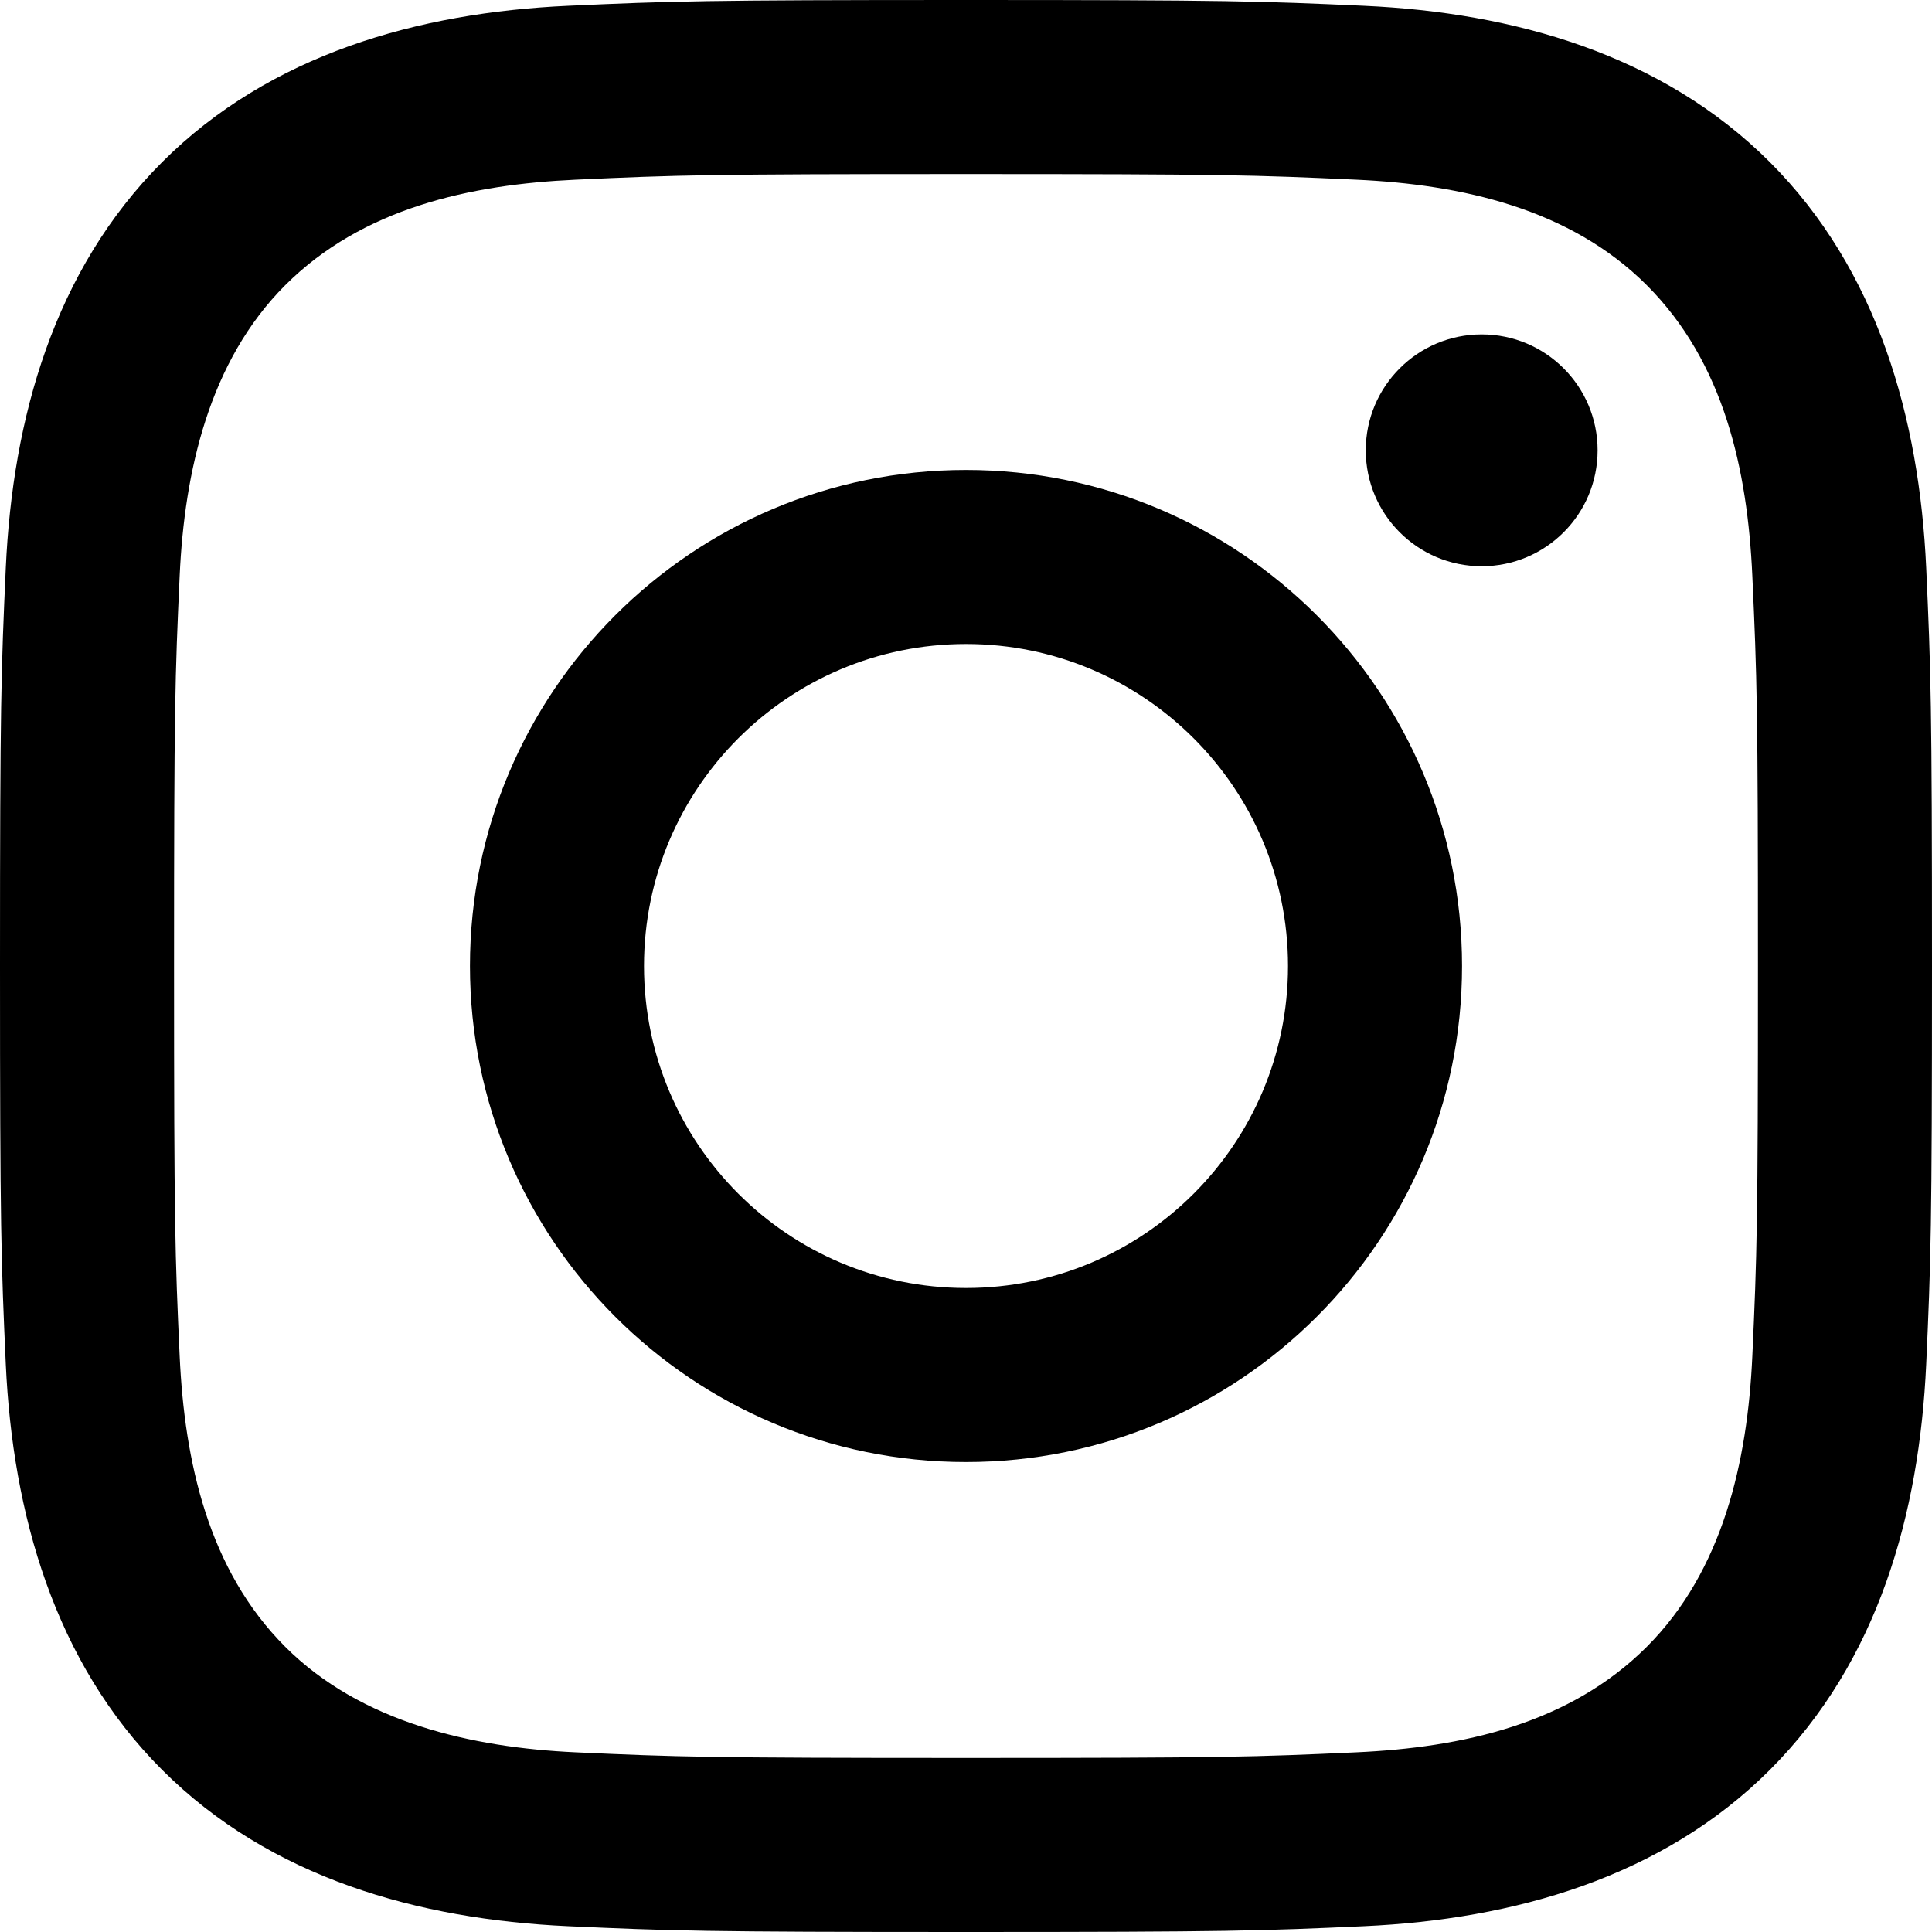
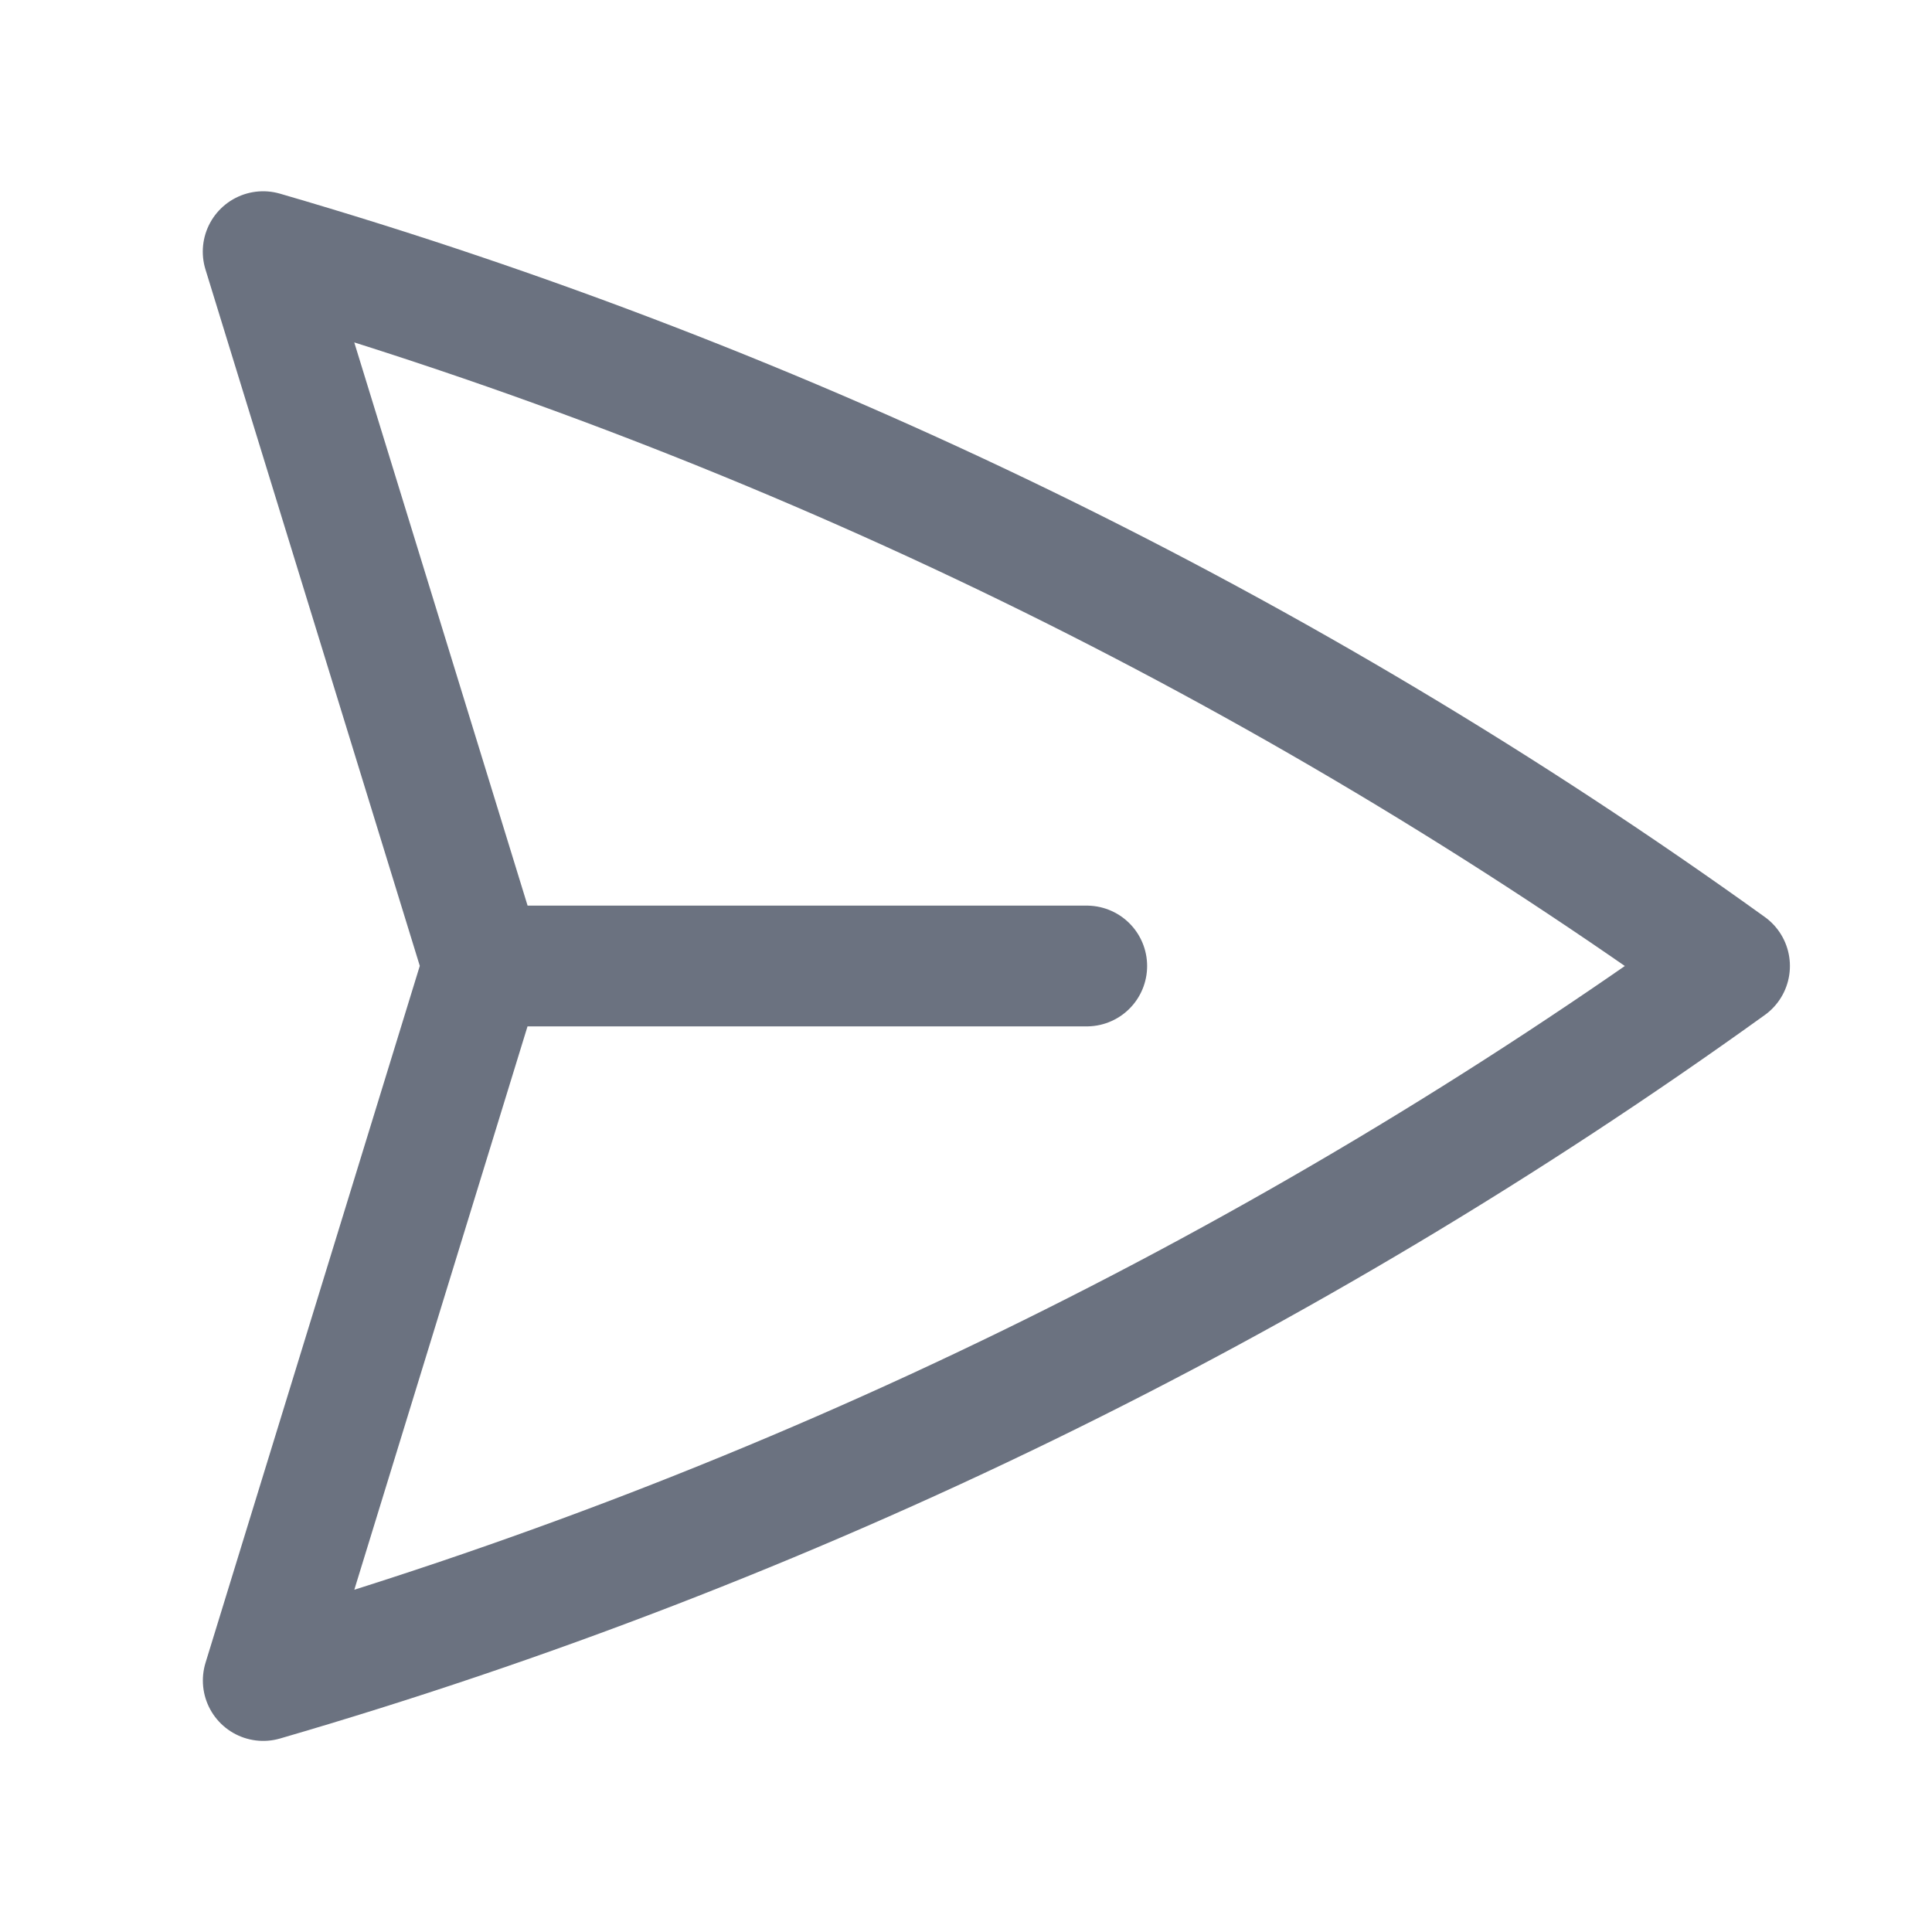
- <svg xmlns="http://www.w3.org/2000/svg" version="1.1" id="Capa_1" x="0px" y="0px" viewBox="0 0 24 24" style="enable-background:new 0 0 24 24;" xml:space="preserve" width="512" height="512">
-   <g>
-     <path d="M12,2.162c3.204,0,3.584,0.012,4.849,0.07c1.308,0.06,2.655,0.358,3.608,1.311c0.962,0.962,1.251,2.296,1.311,3.608   c0.058,1.265,0.07,1.645,0.07,4.849c0,3.204-0.012,3.584-0.07,4.849c-0.059,1.301-0.364,2.661-1.311,3.608   c-0.962,0.962-2.295,1.251-3.608,1.311c-1.265,0.058-1.645,0.07-4.849,0.07s-3.584-0.012-4.849-0.07   c-1.291-0.059-2.669-0.371-3.608-1.311c-0.957-0.957-1.251-2.304-1.311-3.608c-0.058-1.265-0.07-1.645-0.07-4.849   c0-3.204,0.012-3.584,0.07-4.849c0.059-1.296,0.367-2.664,1.311-3.608c0.96-0.96,2.299-1.251,3.608-1.311   C8.416,2.174,8.796,2.162,12,2.162 M12,0C8.741,0,8.332,0.014,7.052,0.072C5.197,0.157,3.355,0.673,2.014,2.014   C0.668,3.36,0.157,5.198,0.072,7.052C0.014,8.332,0,8.741,0,12c0,3.259,0.014,3.668,0.072,4.948c0.085,1.853,0.603,3.7,1.942,5.038   c1.345,1.345,3.186,1.857,5.038,1.942C8.332,23.986,8.741,24,12,24c3.259,0,3.668-0.014,4.948-0.072   c1.854-0.085,3.698-0.602,5.038-1.942c1.347-1.347,1.857-3.184,1.942-5.038C23.986,15.668,24,15.259,24,12   c0-3.259-0.014-3.668-0.072-4.948c-0.085-1.855-0.602-3.698-1.942-5.038c-1.343-1.343-3.189-1.858-5.038-1.942   C15.668,0.014,15.259,0,12,0z" />
-     <path d="M12,5.838c-3.403,0-6.162,2.759-6.162,6.162c0,3.403,2.759,6.162,6.162,6.162s6.162-2.759,6.162-6.162   C18.162,8.597,15.403,5.838,12,5.838z M12,16c-2.209,0-4-1.791-4-4s1.791-4,4-4s4,1.791,4,4S14.209,16,12,16z" />
-     <circle cx="18.406" cy="5.594" r="1.44" />
-   </g>
+ <svg xmlns="http://www.w3.org/2000/svg" fill="none" viewBox="0 0 24 24" stroke-width="1.5" stroke="#6b7280" class="w-6 h-6">
+   <path stroke-linecap="round" stroke-linejoin="round" d="M6 12L3.269 3.126A59.768 59.768 0 0121.485 12 59.77 59.77 0 013.27 20.876L5.999 12zm0 0h7.5" />
</svg>
